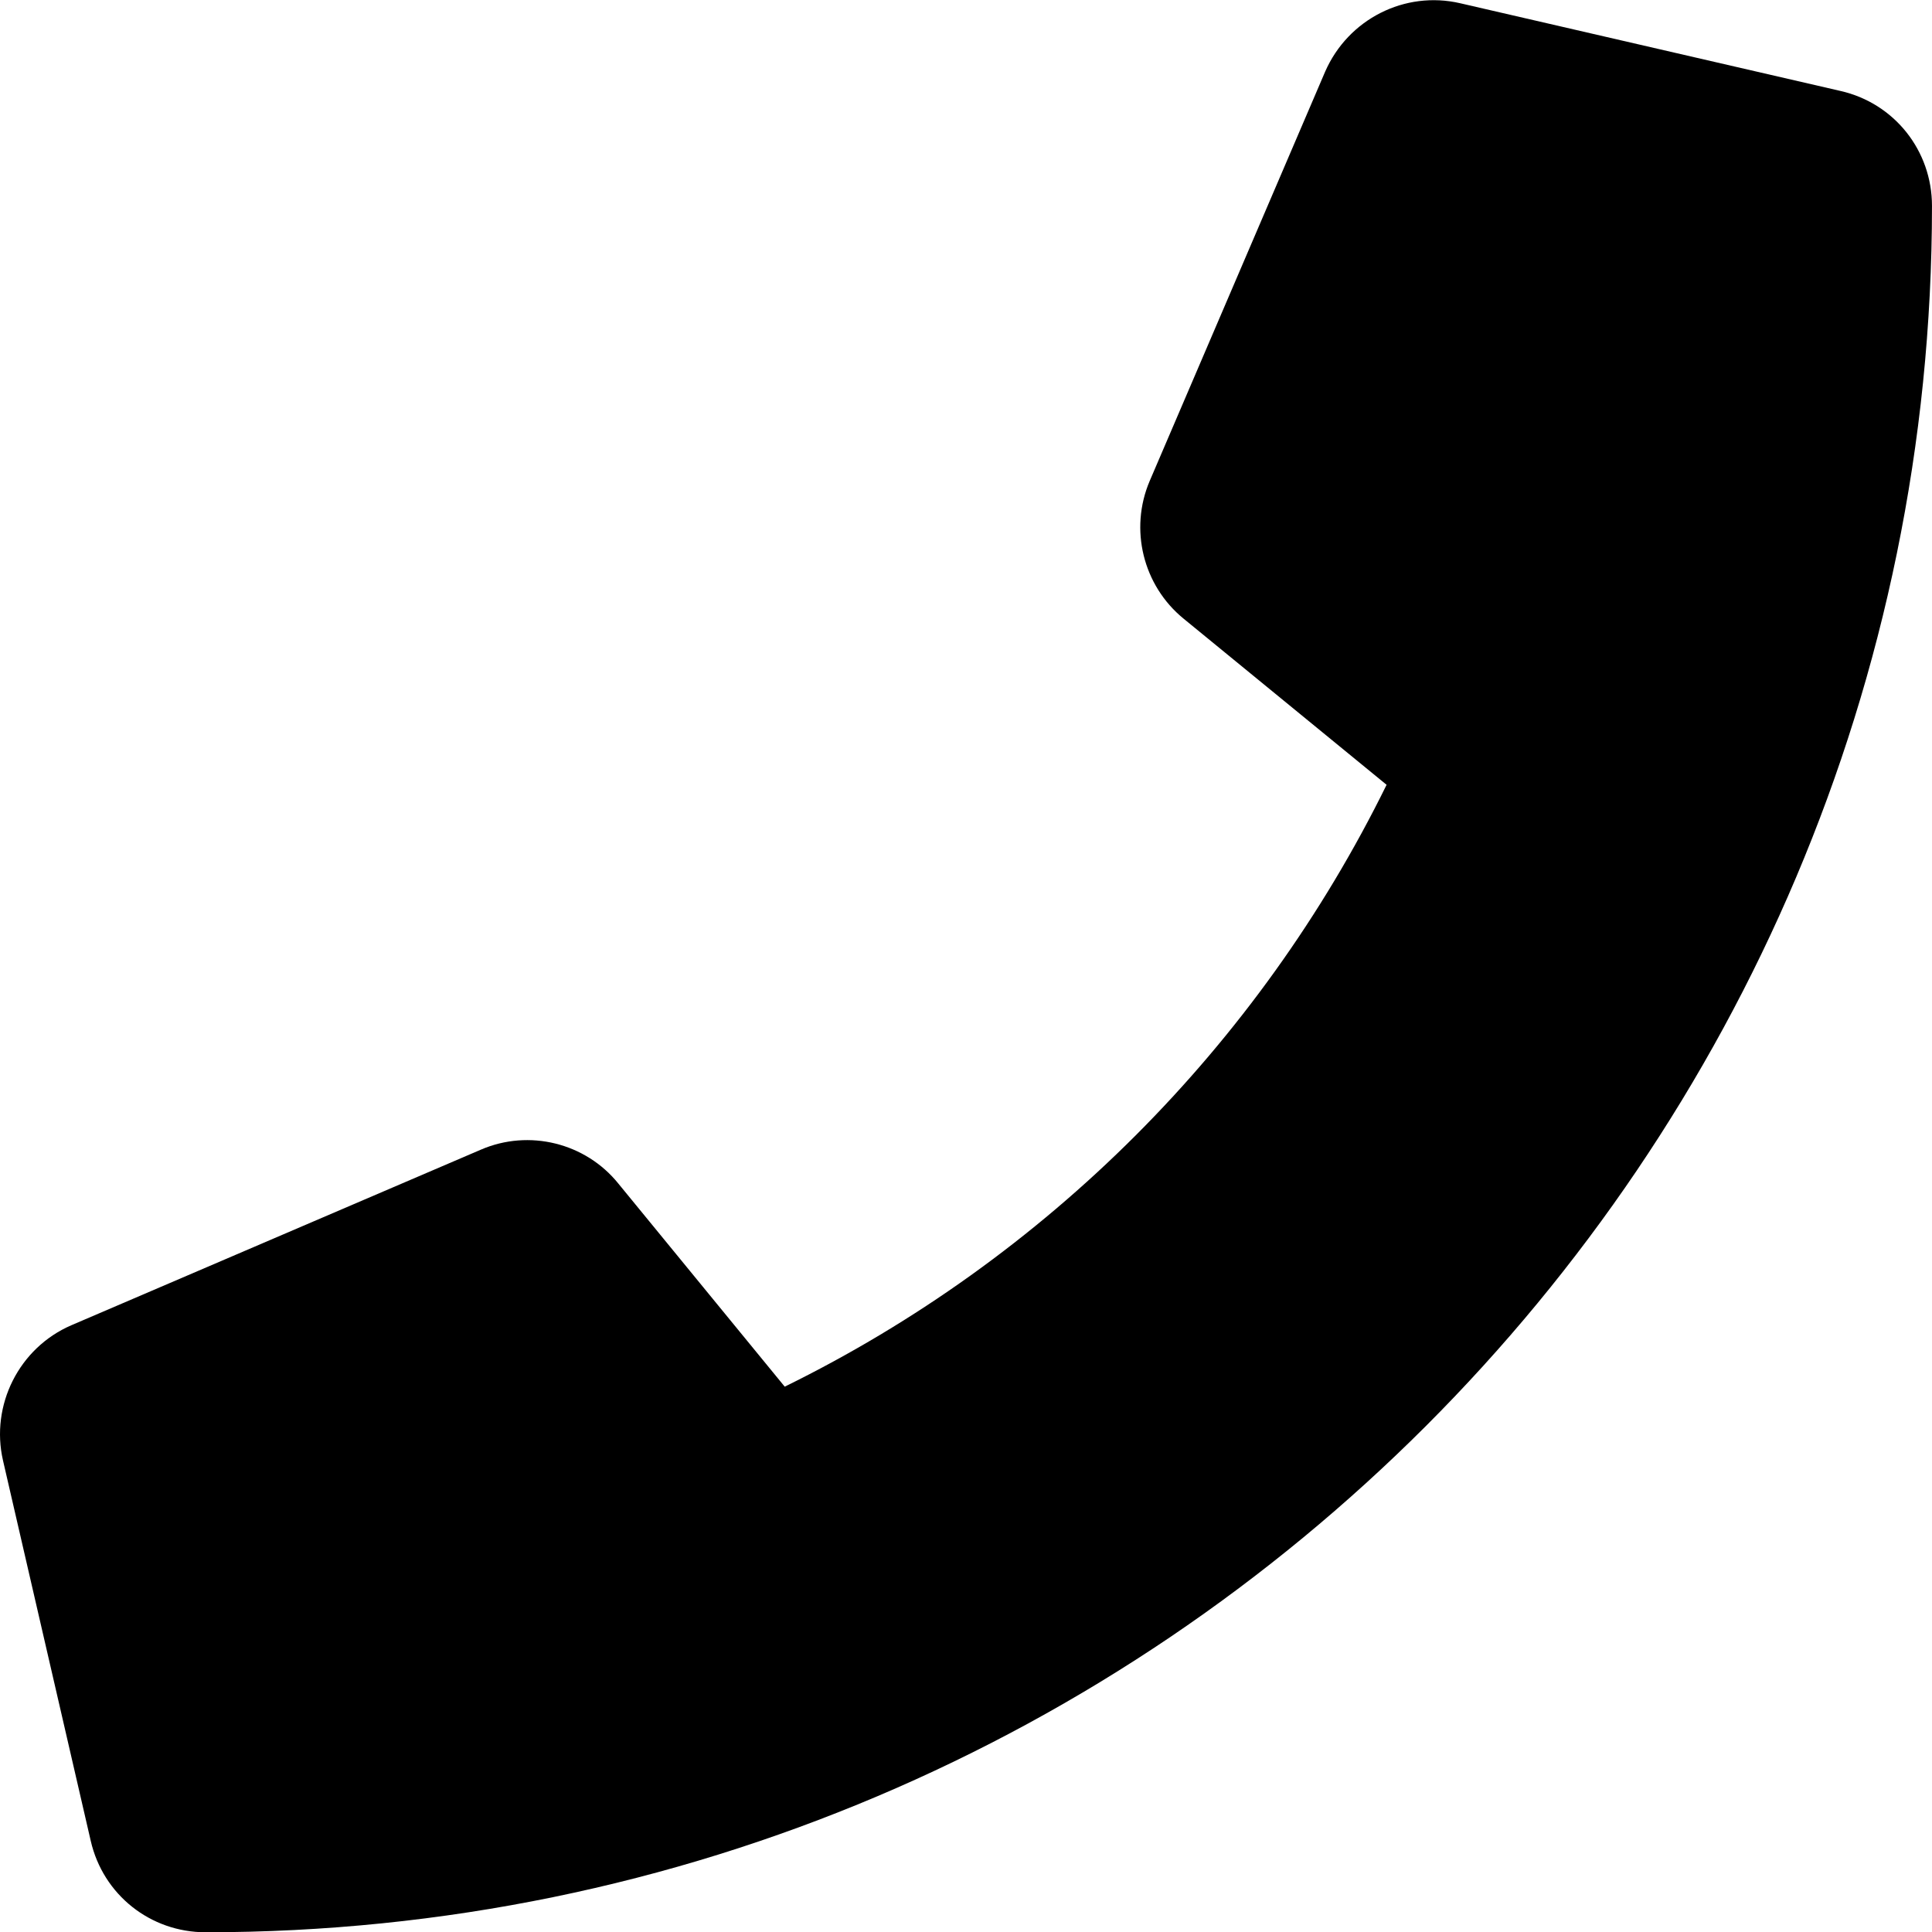
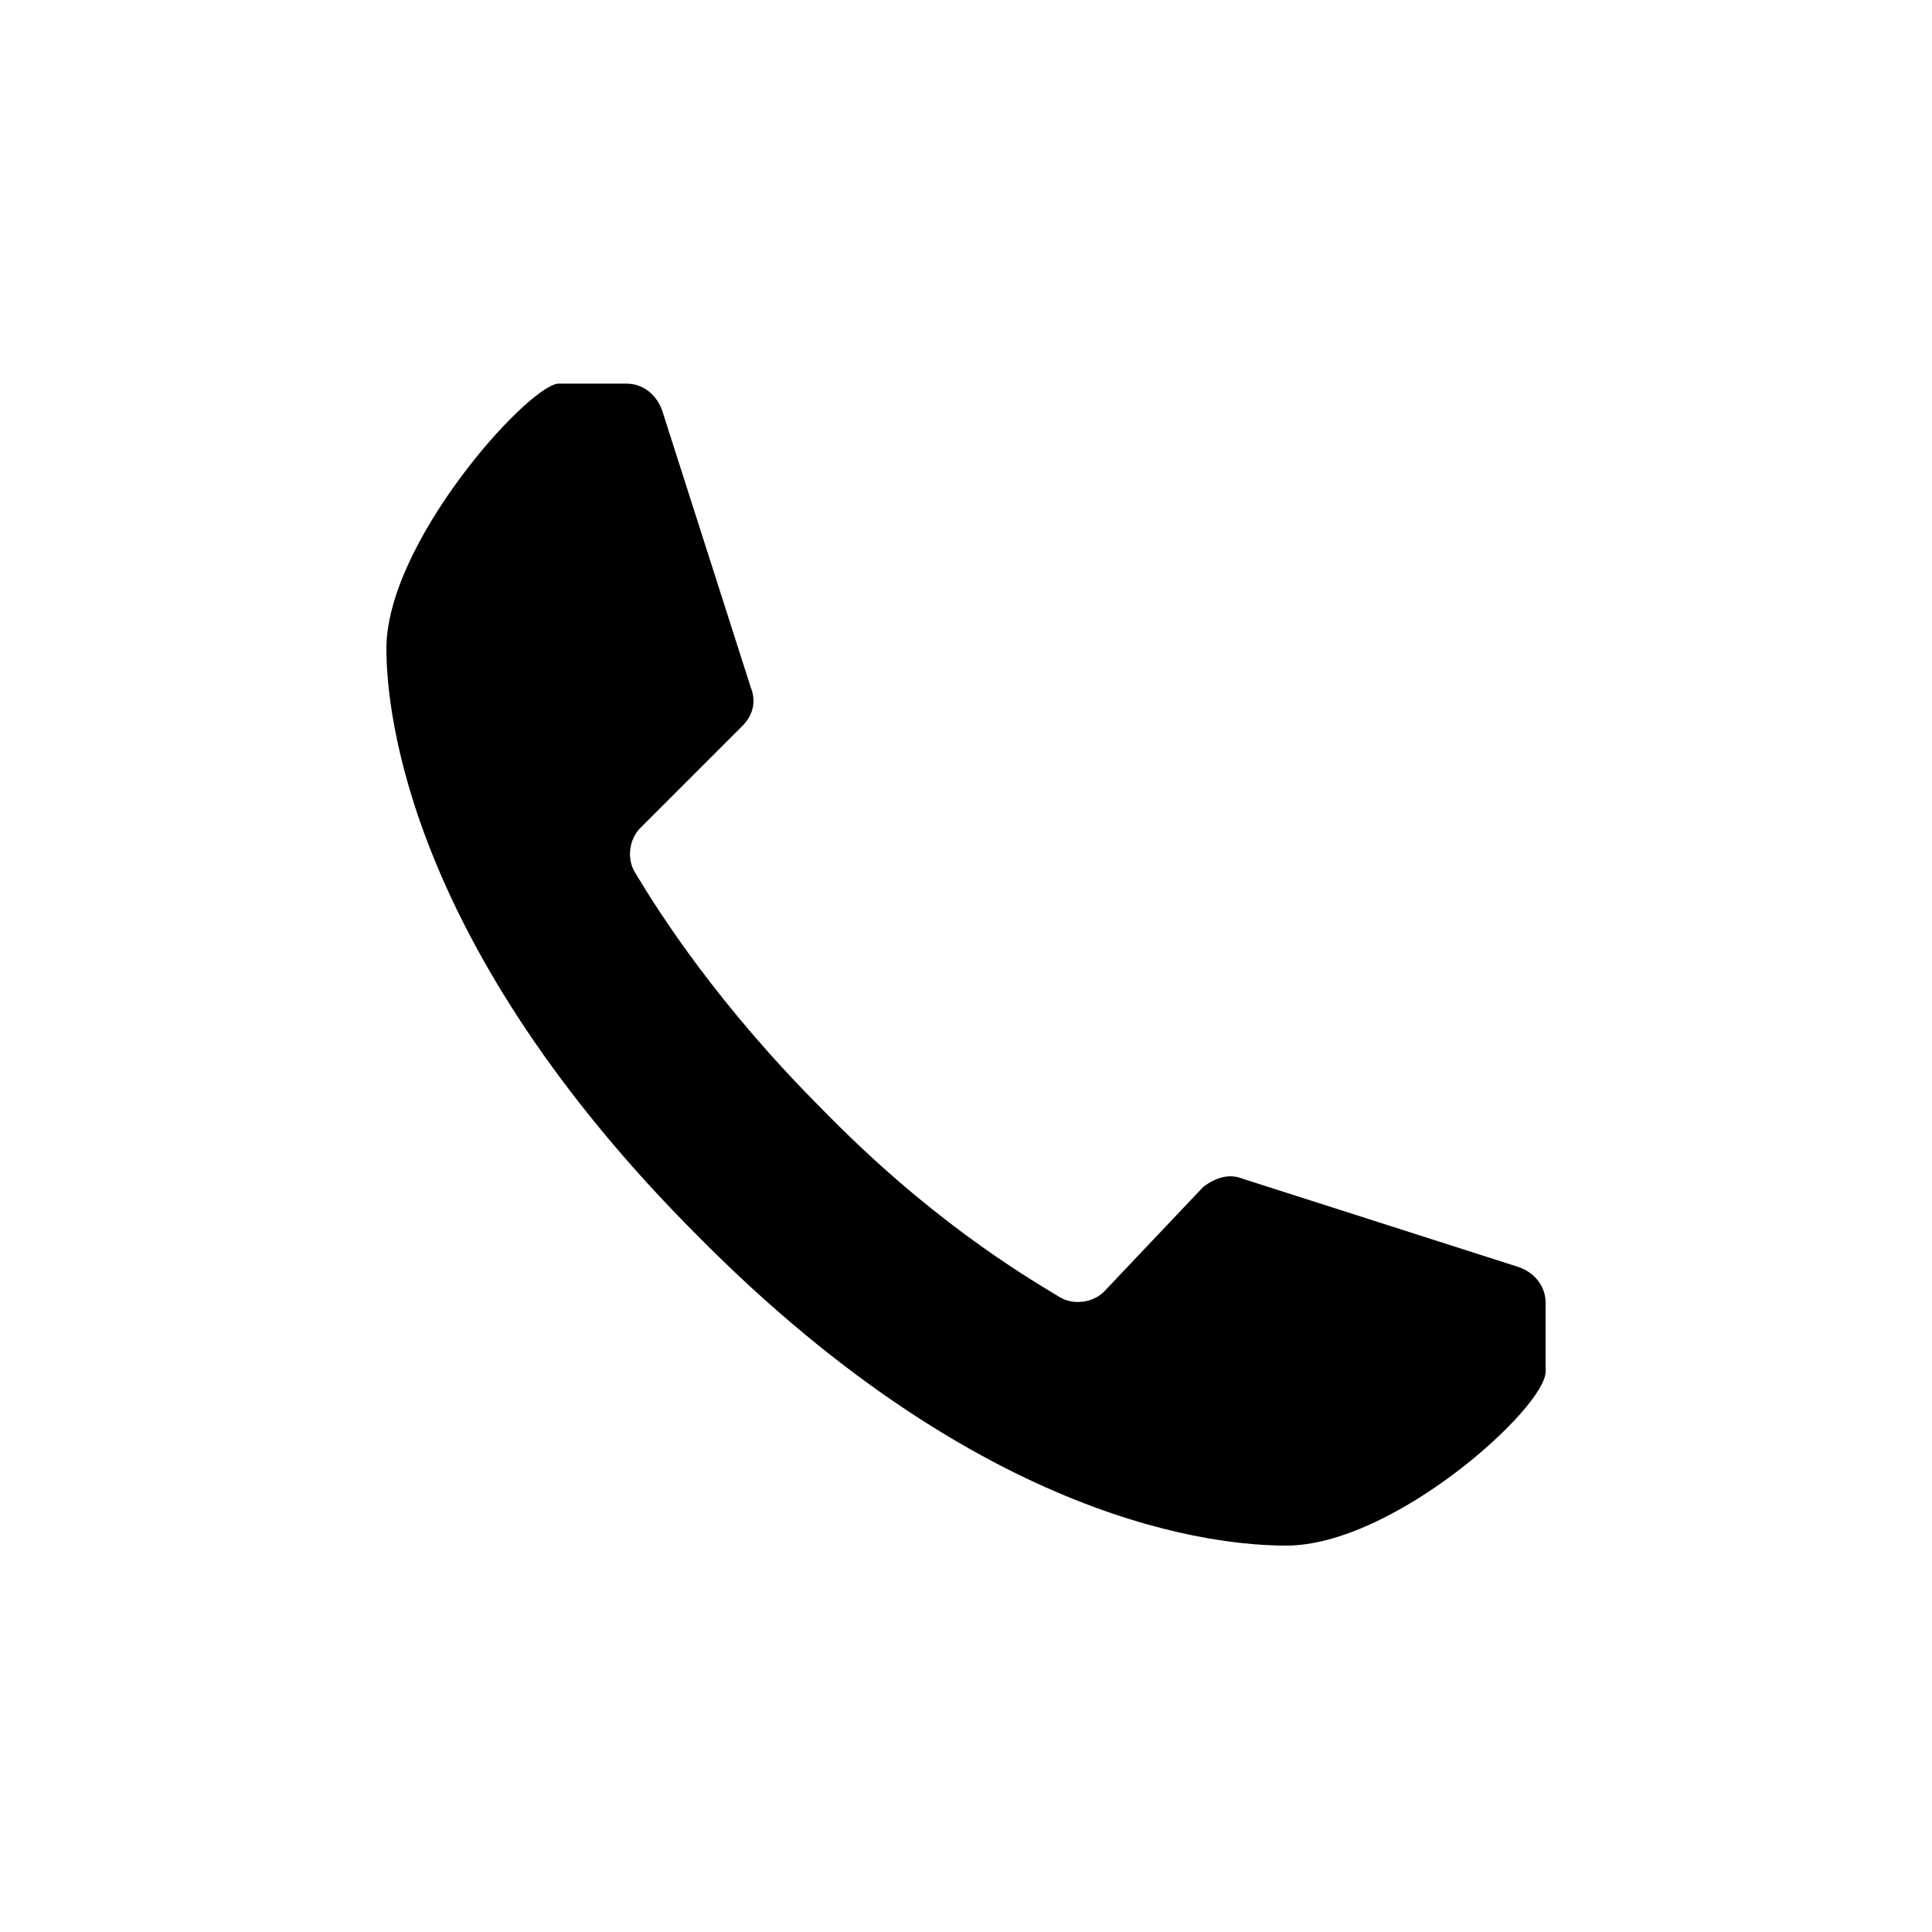
- <svg xmlns="http://www.w3.org/2000/svg" viewBox="0 0 512 512">
-   <path d="M18.92 351.2l108.5-46.52c12.78-5.531 27.77-1.801 36.45 8.98l44.09 53.82c69.25-34 125.5-90.31 159.5-159.5l-53.81-44.04c-10.75-8.781-14.41-23.69-8.974-36.47l46.51-108.5c6.094-13.91 21.1-21.52 35.79-18.11l100.8 23.25c14.25 3.25 24.22 15.8 24.22 30.46c0 252.3-205.2 457.5-457.5 457.5c-14.67 0-27.18-9.968-30.45-24.22l-23.25-100.8C-2.571 372.4 5.018 357.2 18.92 351.2z" />
+ <svg xmlns="http://www.w3.org/2000/svg" viewBox="0 0 70 70" id="1960127332" class="svg u_1960127332" data-icon-name="wp-phone">
+   <g id="1751617199">
+     <path d="M25.3,44.8C35.7,55.3,44.2,56,46.6,56c3.9,0,9.4-5,9.4-6.3v-2.5c0-0.6-0.4-1.1-1-1.3l-10-3.2c-0.5-0.2-1,0-1.4,0.3L40,46.8   c-0.4,0.4-1.1,0.5-1.6,0.2c-1.5-0.9-4.8-2.9-8.6-6.8c-3.8-3.8-5.9-7.1-6.8-8.6c-0.3-0.5-0.2-1.2,0.2-1.6l3.7-3.7   c0.4-0.4,0.5-0.9,0.3-1.4l-3.2-10c-0.2-0.6-0.7-1-1.3-1h-2.5C19,14.1,14,19.7,14,23.5C14,25.8,14.8,34.3,25.3,44.8L25.3,44.8z" id="1186858989" />
+   </g>
</svg>
